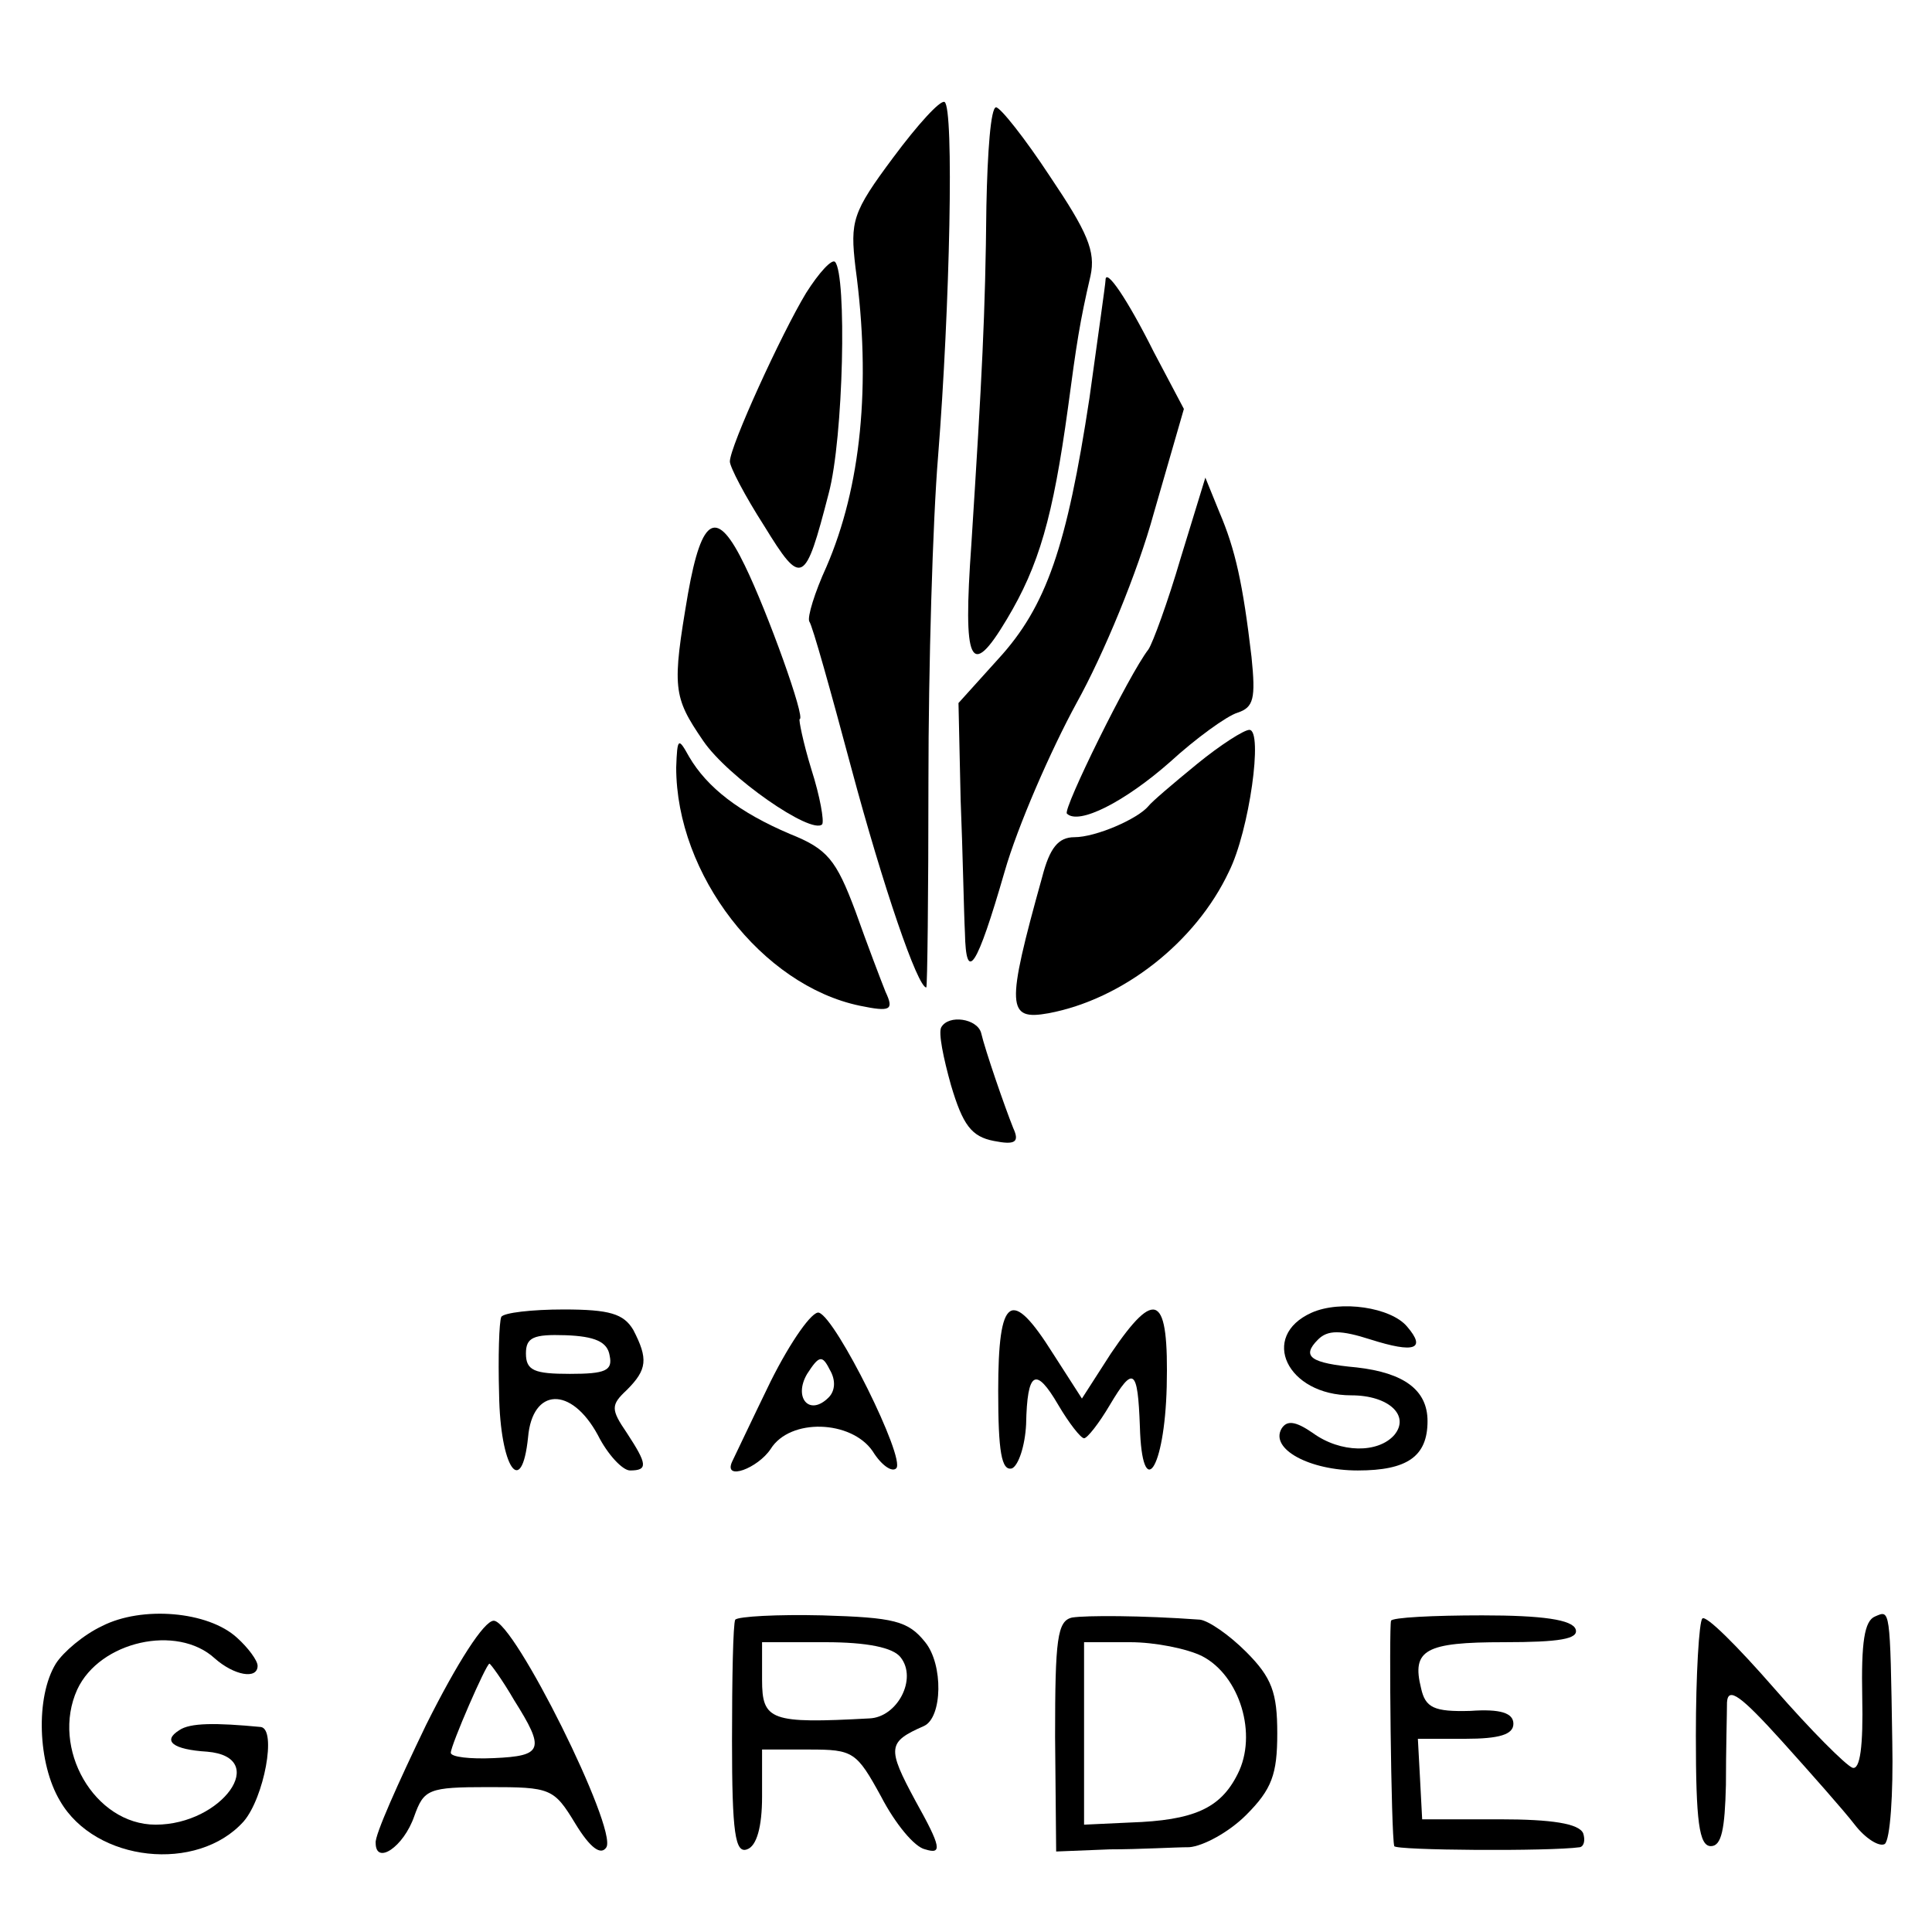
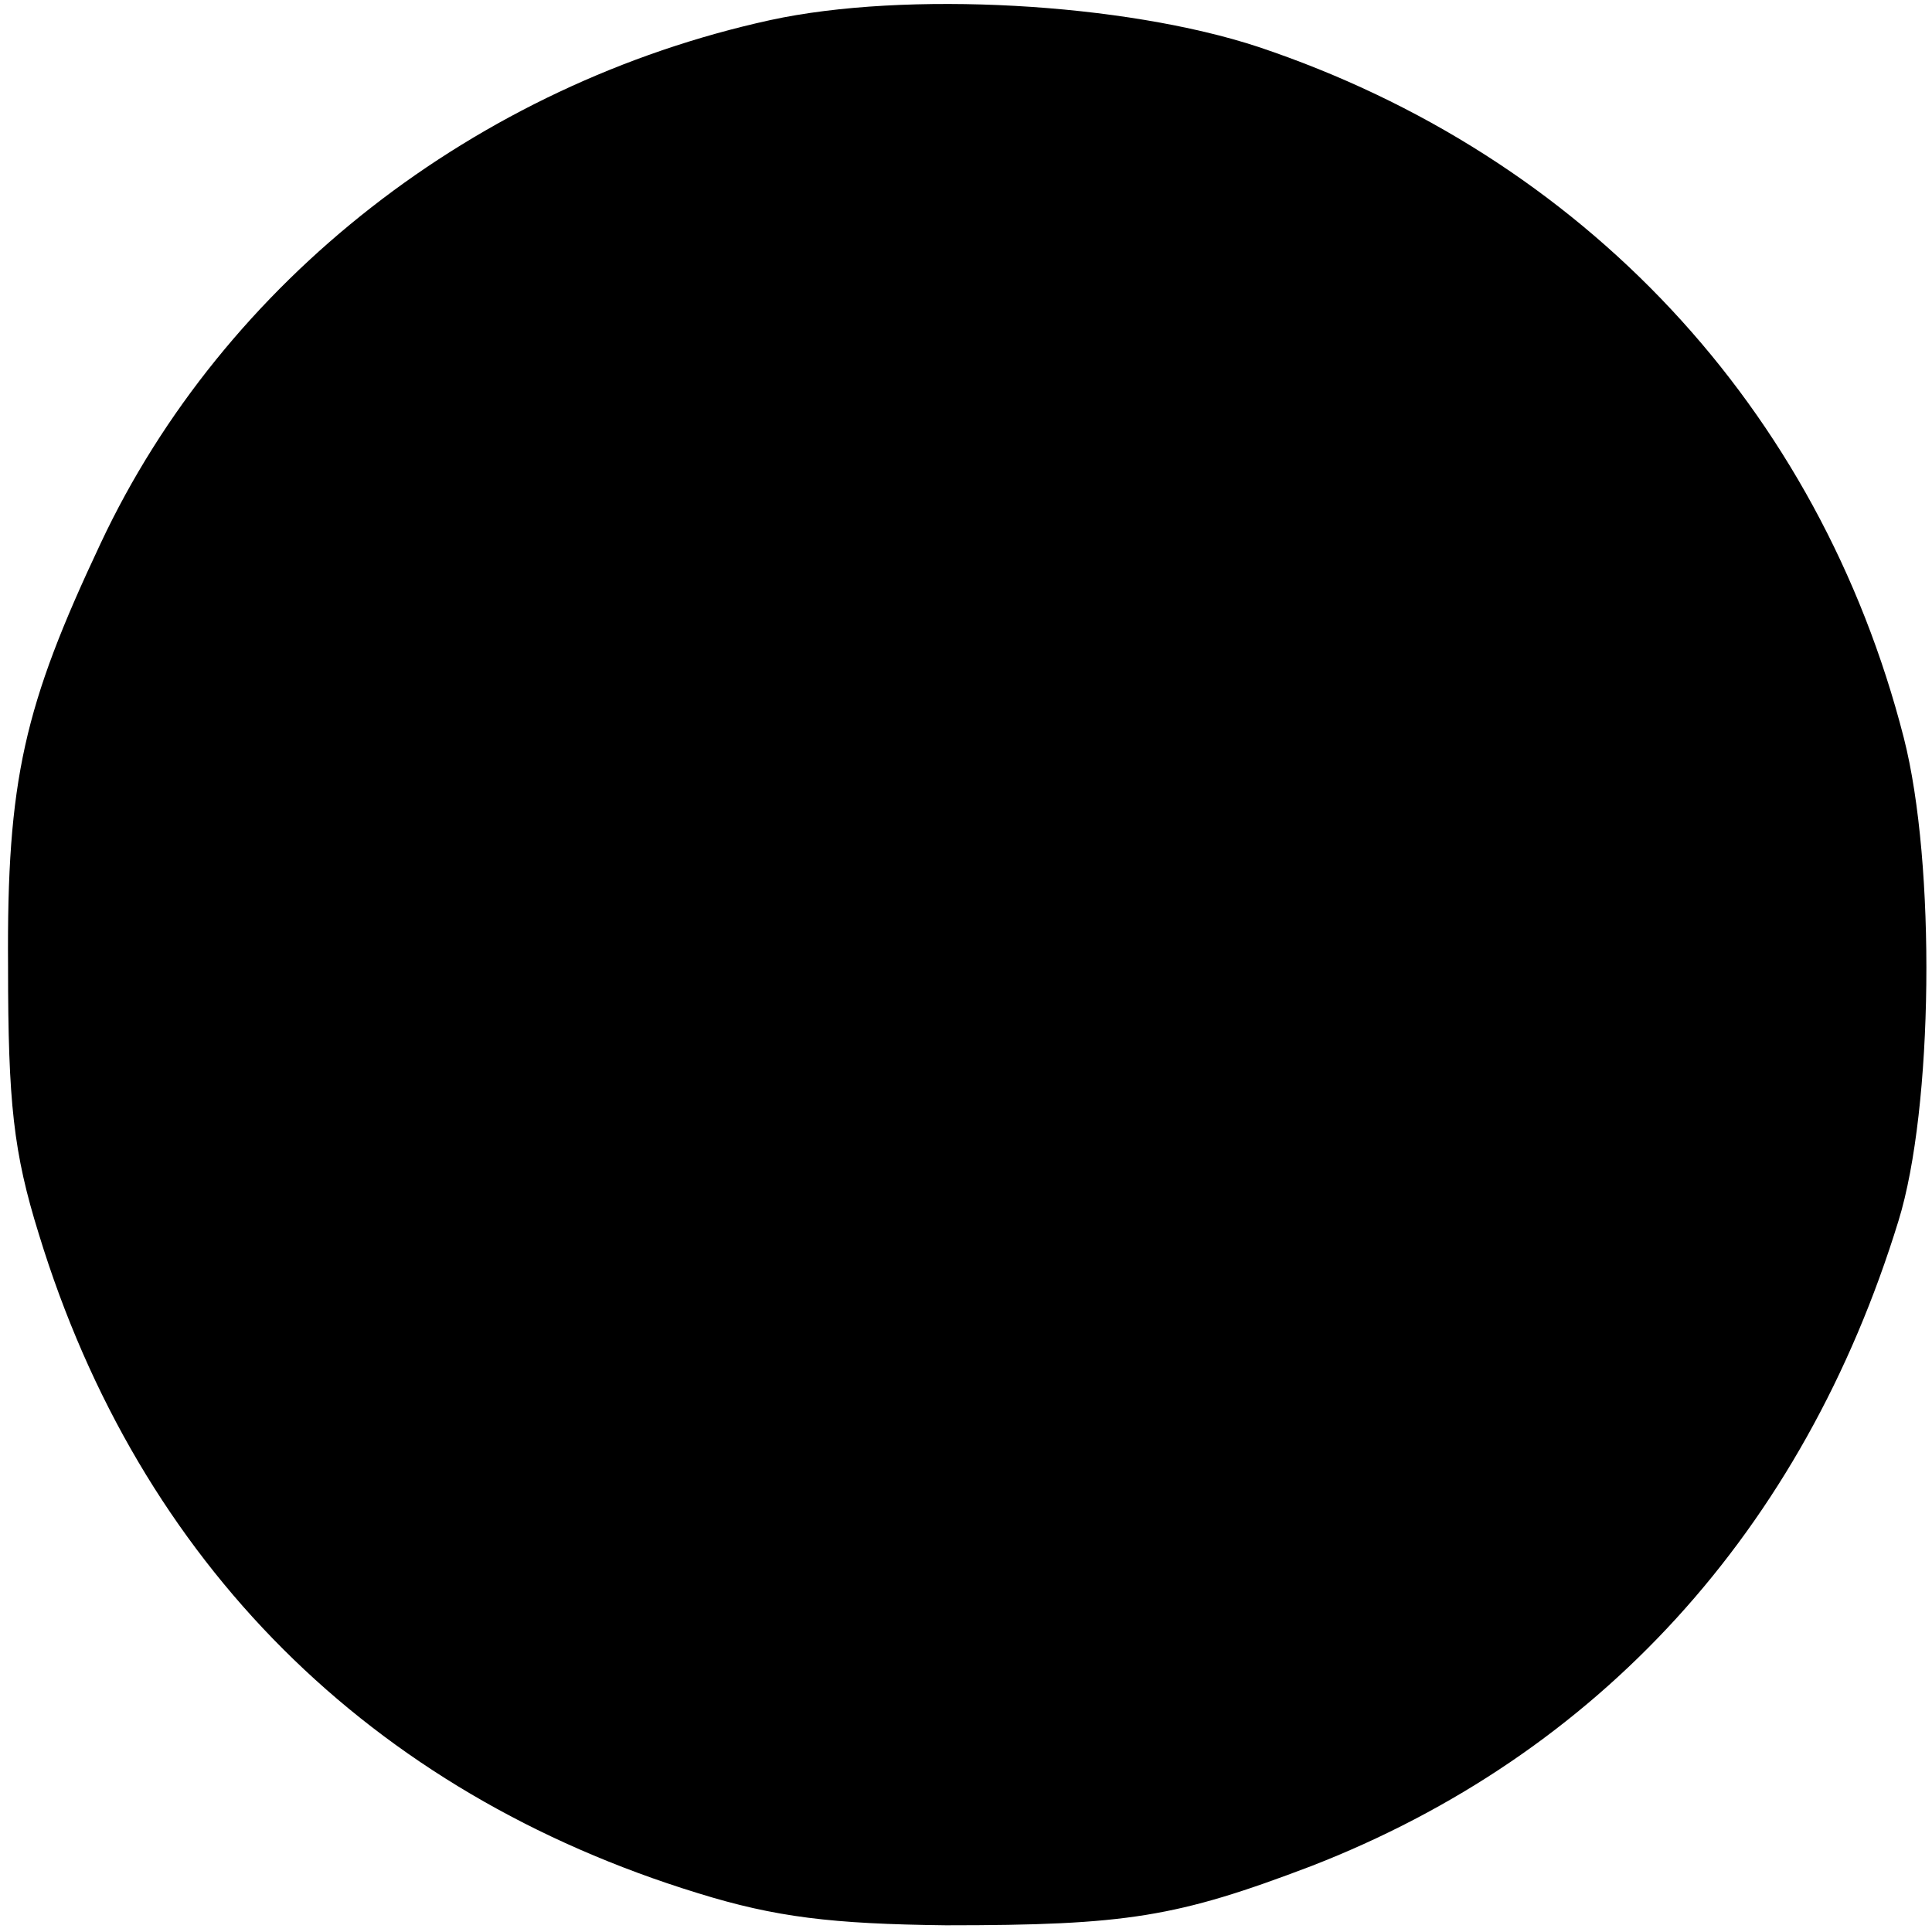
- <svg xmlns="http://www.w3.org/2000/svg" version="1.0" width="180pt" height="180pt" viewBox="0 0 180 180" preserveAspectRatio="xMidYMid meet">
-   <g transform="translate(0,180) scale(0.1,-0.1)" fill="#000000" stroke="none">
-     <path d="M832 1653 c-38 -51 -40 -59 -35 -102 15 -110 5 -205 -27 -279 -11 -24 -18 -47 -16 -51 3 -4 20 -65 39 -136 30 -112 62 -205 70 -205 1 0 2 87 2 192 0 106 4 243 9 303 11 139 15 325 6 330 -4 2 -25 -21 -48 -52z" />
-     <path d="M919 1608 c-1 -101 -4 -158 -14 -315 -8 -112 -1 -127 33 -70 30 50 43 95 57 197 8 60 11 80 21 123 5 23 -3 41 -38 93 -23 35 -46 64 -50 64 -5 0 -8 -42 -9 -92z" />
-     <path d="M751 1527 c-23 -38 -71 -143 -71 -157 0 -5 14 -32 32 -60 35 -57 38 -55 60 30 14 52 17 204 6 216 -3 3 -15 -10 -27 -29z" />
-     <path d="M1030 1539 c0 -3 -7 -52 -15 -110 -21 -138 -40 -194 -85 -243 l-37 -41 2 -90 c2 -49 3 -105 4 -124 1 -48 11 -33 37 57 12 42 43 113 67 157 25 45 57 122 72 177 l28 97 -28 53 c-25 50 -45 79 -45 67z" />
-     <path d="M1100 1280 c-12 -41 -26 -79 -30 -85 -18 -23 -80 -149 -76 -153 11 -11 54 11 96 48 24 22 53 43 63 46 15 5 17 13 13 52 -8 68 -15 100 -30 135 l-13 32 -23 -75z" />
-     <path d="M641 1247 c-15 -88 -14 -96 14 -137 23 -34 101 -88 111 -78 2 3 -2 26 -10 51 -8 26 -12 47 -11 47 6 0 -30 100 -51 143 -26 54 -40 47 -53 -26z" />
-     <path d="M1115 1088 c-22 -18 -42 -35 -45 -39 -10 -12 -49 -29 -69 -29 -15 0 -23 -10 -30 -37 -34 -122 -33 -134 6 -127 69 13 137 66 168 132 19 38 32 132 19 132 -5 0 -27 -14 -49 -32z" />
-     <path d="M630 1085 c0 -100 80 -203 171 -222 29 -6 32 -4 24 13 -4 10 -17 44 -28 75 -18 48 -26 58 -61 72 -47 20 -77 43 -94 72 -10 18 -11 18 -12 -10z" />
-     <path d="M877 843 c-3 -5 2 -29 9 -54 11 -37 19 -48 40 -52 20 -4 24 -1 18 12 -8 20 -26 72 -30 89 -4 13 -30 17 -37 5z" />
-     <path d="M1222 577 c-49 -22 -23 -77 37 -77 35 0 55 -19 40 -37 -15 -17 -50 -17 -76 2 -16 11 -24 12 -29 4 -11 -19 26 -39 71 -39 46 0 65 13 65 46 0 29 -22 45 -66 50 -43 4 -52 10 -36 26 9 9 21 9 49 0 41 -13 52 -9 34 12 -15 18 -62 25 -89 13z" />
-     <path d="M467 573 c-2 -5 -3 -37 -2 -72 1 -68 21 -98 27 -40 4 46 40 48 65 2 9 -18 23 -33 30 -33 17 0 16 6 -3 35 -15 22 -15 26 0 40 19 19 20 29 6 56 -9 15 -22 19 -65 19 -29 0 -56 -3 -58 -7z m101 -36 c3 -14 -4 -17 -37 -17 -33 0 -41 3 -41 19 0 15 7 18 37 17 27 -1 39 -6 41 -19z" />
-     <path d="M718 513 c-18 -37 -34 -71 -36 -75 -8 -18 24 -6 36 12 18 29 75 27 95 -2 8 -13 18 -20 22 -16 9 9 -56 140 -72 145 -6 2 -26 -26 -45 -64z m54 -15 c-18 -18 -33 0 -20 22 11 17 14 18 21 4 6 -10 5 -20 -1 -26z" />
-     <path d="M930 504 c0 -56 3 -75 13 -72 6 3 12 21 13 41 1 50 9 54 30 18 10 -17 21 -31 24 -31 3 0 14 14 24 31 22 37 26 34 28 -20 2 -71 23 -41 25 37 2 86 -10 93 -52 31 l-27 -42 -27 42 c-39 62 -51 54 -51 -35z" />
-     <path d="M95 285 c-17 -8 -36 -24 -43 -35 -19 -31 -17 -93 4 -128 33 -57 128 -67 171 -19 19 22 31 86 16 88 -42 4 -66 4 -76 -3 -16 -10 -6 -18 26 -20 59 -5 14 -68 -48 -68 -57 0 -98 71 -73 126 21 45 93 61 128 29 18 -16 40 -20 40 -7 0 5 -9 17 -19 26 -27 25 -89 30 -126 11z" />
-     <path d="M685 291 c-2 -4 -3 -54 -3 -113 0 -86 3 -105 14 -101 9 3 14 21 14 49 l0 44 44 0 c41 0 44 -2 67 -44 13 -25 31 -47 41 -49 16 -5 15 2 -9 45 -27 50 -26 55 8 70 17 8 18 57 1 78 -16 20 -29 23 -96 25 -42 1 -78 -1 -81 -4z m154 -35 c16 -20 -3 -56 -29 -57 -92 -5 -100 -2 -100 36 l0 35 59 0 c39 0 63 -5 70 -14z" />
-     <path d="M999 293 c-14 -3 -16 -20 -16 -111 l1 -107 50 2 c28 0 61 2 74 2 13 1 37 14 53 30 24 24 29 38 29 76 0 38 -5 52 -29 76 -16 16 -35 29 -43 30 -55 4 -106 4 -119 2z m121 -36 c35 -18 52 -73 33 -110 -16 -32 -41 -43 -100 -45 l-43 -2 0 85 0 85 43 0 c23 0 53 -6 67 -13z" />
-     <path d="M1296 290 c-2 -5 0 -200 3 -210 1 -4 145 -5 173 -1 4 1 5 7 3 13 -4 9 -29 13 -78 13 l-72 0 -2 38 -2 37 44 0 c32 0 45 4 45 14 0 10 -12 14 -40 12 -34 -1 -42 3 -46 21 -9 36 4 43 77 43 52 0 70 3 67 12 -3 9 -31 13 -87 13 -46 0 -84 -2 -85 -5z" />
-     <path d="M1586 292 c-3 -3 -6 -52 -6 -109 0 -80 3 -103 14 -103 10 0 13 16 14 57 0 32 1 67 1 77 1 15 13 6 51 -36 27 -30 58 -65 68 -78 10 -13 23 -21 28 -18 5 4 8 46 7 95 -2 126 -2 123 -16 117 -10 -4 -13 -24 -12 -75 1 -46 -2 -68 -9 -66 -6 2 -39 35 -73 74 -34 39 -64 69 -67 65z" />
-     <path d="M397 193 c-26 -54 -48 -103 -47 -110 0 -21 26 -4 36 25 9 25 13 27 69 27 58 0 61 -1 81 -34 14 -23 24 -30 29 -22 10 18 -86 211 -105 211 -9 0 -34 -39 -63 -97z m82 23 c29 -46 27 -52 -19 -54 -22 -1 -40 1 -40 5 0 7 33 83 36 83 1 0 12 -15 23 -34z" />
+ <svg xmlns="http://www.w3.org/2000/svg" version="1.0" width="144pt" height="144pt" viewBox="0 0 144 144" preserveAspectRatio="xMidYMid meet">
+   <g transform="translate(0,144) scale(0.1,-0.1)" fill="#000000" stroke="none">
+     <path d="M574 1425 c-219 -48 -407 -194 -499 -390 -57 -121 -70 -176 -69 -315 0 -102 4 -139 23 -200 75 -245 247 -416 491 -491 58 -18 100 -23 185 -24 135 0 172 6 272 44 214 83 367 250 438 481 26 84 28 266 4 360 -63 246 -239 434 -481 515 -100 33 -263 42 -364 20z" />
  </g>
</svg>
